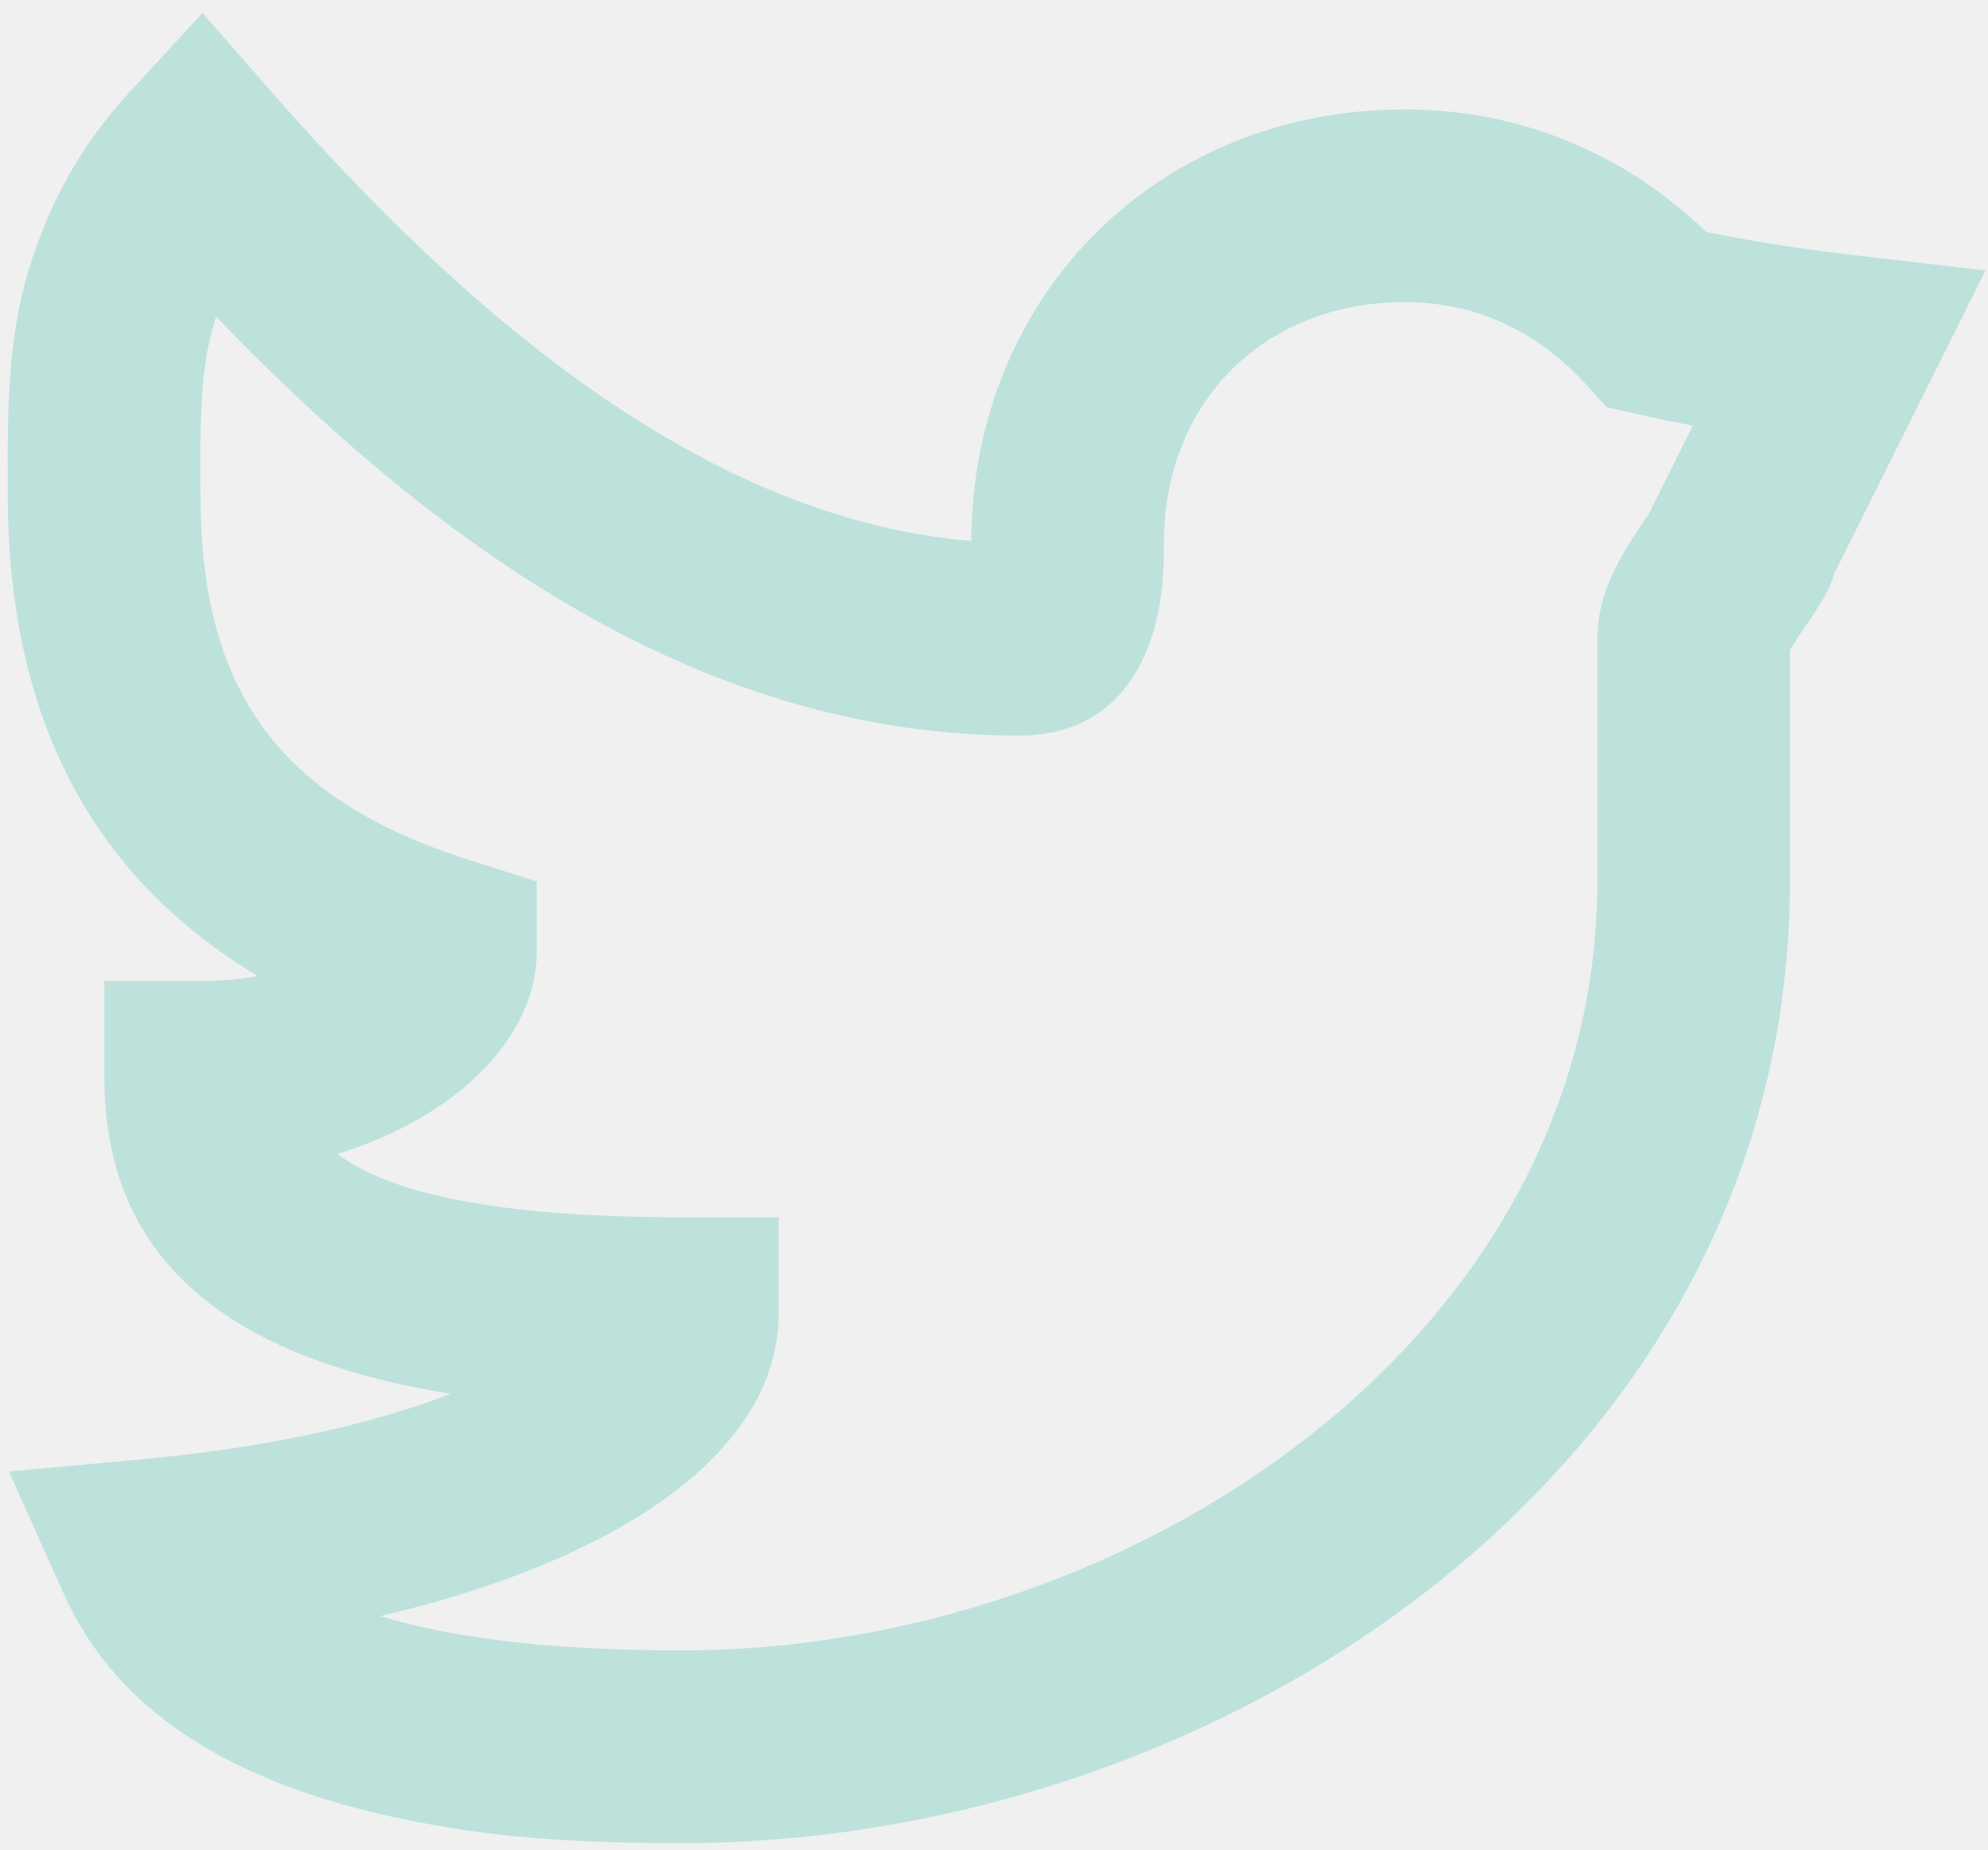
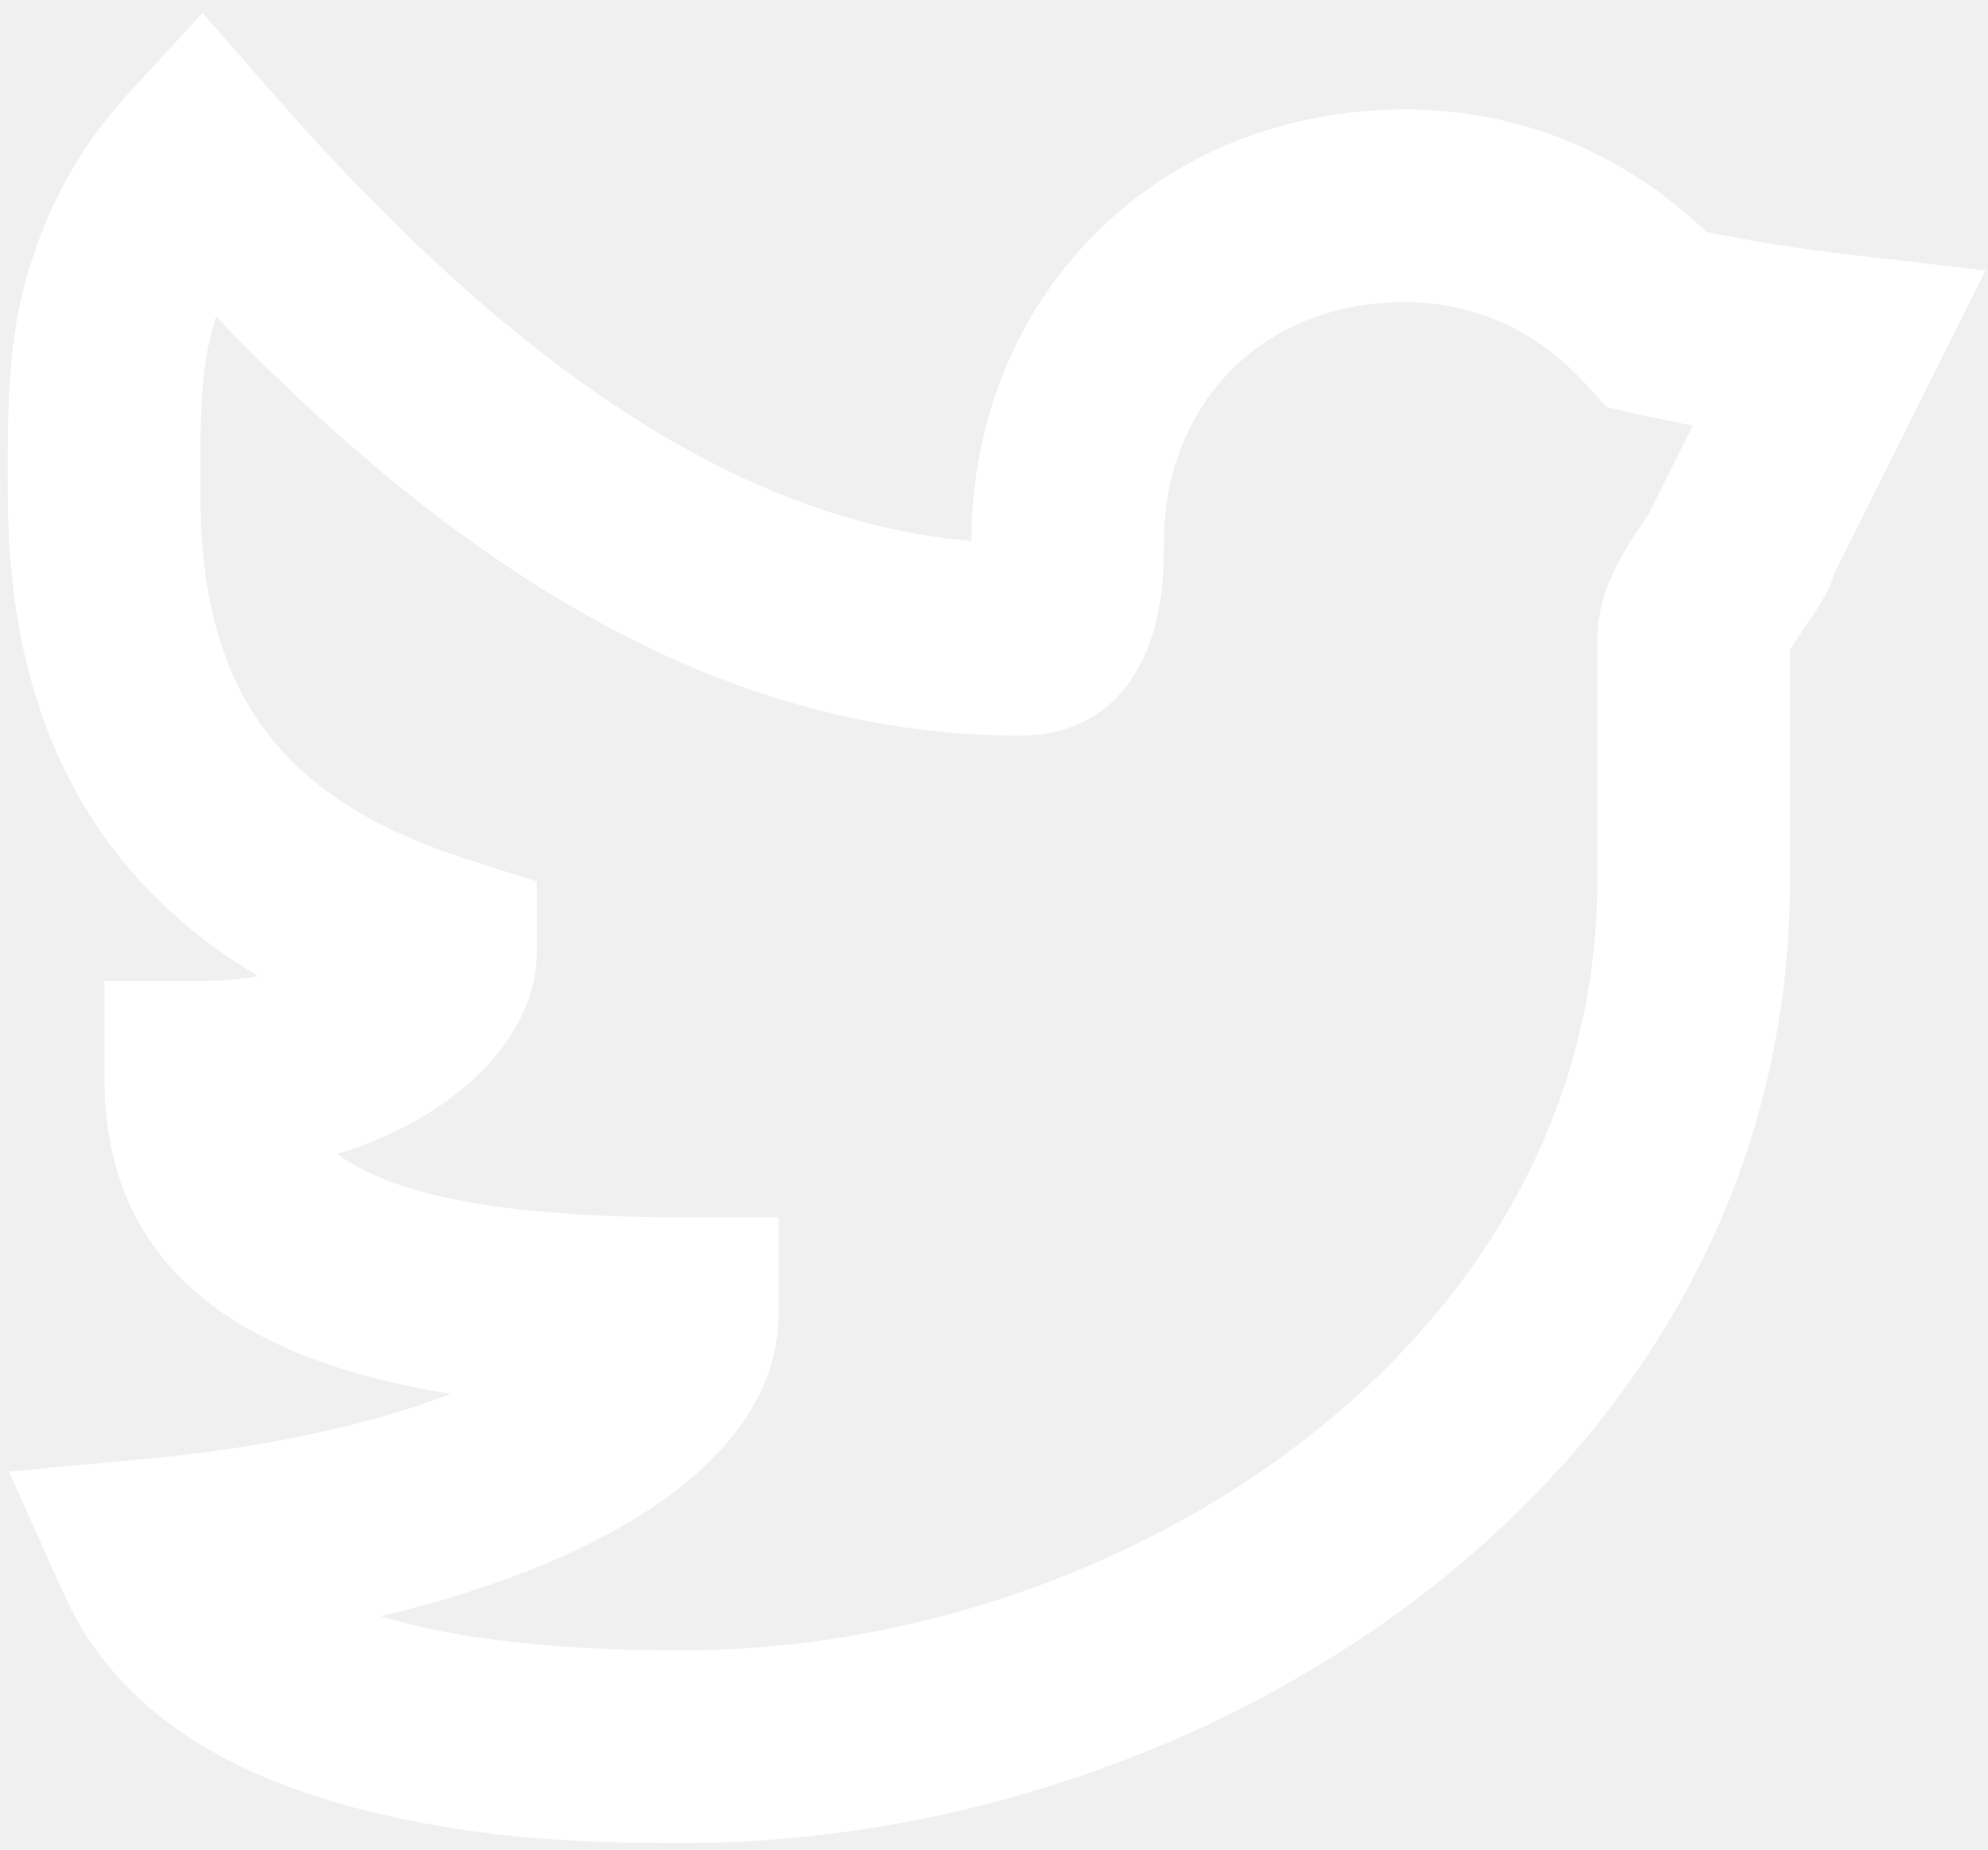
<svg xmlns="http://www.w3.org/2000/svg" width="43" height="40" viewBox="0 0 43 40" fill="none">
-   <path fill-rule="evenodd" clip-rule="evenodd" d="M39.999 5.505L42.946 5.849L41.621 8.505C40.975 9.799 40.329 11.094 39.681 12.389C39.605 12.663 39.47 12.904 39.27 13.217C39.187 13.348 38.902 13.764 38.889 13.784C38.813 13.896 38.758 13.985 38.718 14.057V19.033C38.718 31.766 26.395 39.858 14.757 39.858C12.376 39.858 10.567 39.743 8.495 39.291C5.086 38.547 2.549 37.068 1.387 34.484L0.192 31.823L3.097 31.555C5.725 31.314 8.004 30.813 9.753 30.143C4.95 29.37 2.258 27.26 2.258 23.298V21.215H4.341C4.799 21.215 5.211 21.178 5.58 21.109C1.975 18.954 0.169 15.496 0.169 10.699C0.169 10.495 0.169 10.495 0.168 10.276C0.154 7.859 0.284 6.567 0.946 4.918C1.37 3.862 1.983 2.883 2.808 1.987L4.38 0.28L5.909 2.026C10.946 7.783 15.925 11.275 21.009 11.698C21.03 6.386 25.045 2.366 30.384 2.366C32.873 2.366 35.131 3.311 36.905 5.014C37.876 5.214 38.908 5.378 39.999 5.505ZM35.393 8.95L34.754 8.806L34.313 8.322C33.247 7.152 31.908 6.533 30.384 6.533C27.336 6.533 25.175 8.704 25.175 11.741C25.175 12.237 25.162 12.549 25.101 12.959C24.854 14.595 23.937 15.908 22.05 15.908C15.804 15.908 10.169 12.562 4.675 6.847C4.392 7.708 4.325 8.593 4.334 10.253C4.335 10.475 4.335 10.475 4.336 10.699C4.336 14.966 6.064 17.3 10.157 18.601L11.61 19.062V20.586C11.61 22.434 9.859 24.174 7.297 24.953C8.471 25.844 10.873 26.324 14.758 26.324H16.841V28.408C16.841 31.393 13.412 33.73 8.231 34.95C9.92 35.468 12.17 35.691 14.757 35.691C24.371 35.691 34.551 29.006 34.551 19.033V13.824C34.551 13.212 34.728 12.681 35.023 12.129C35.139 11.913 35.265 11.707 35.422 11.472C35.451 11.428 35.561 11.268 35.648 11.139L35.813 10.809C36.08 10.274 36.348 9.739 36.615 9.204C36.2 9.125 35.792 9.041 35.393 8.95Z" fill="rgba(189, 226, 219, 1)" />
+   <path fill-rule="evenodd" clip-rule="evenodd" d="M39.999 5.505L42.946 5.849L41.621 8.505C40.975 9.799 40.329 11.094 39.681 12.389C39.605 12.663 39.47 12.904 39.27 13.217C39.187 13.348 38.902 13.764 38.889 13.784C38.813 13.896 38.758 13.985 38.718 14.057V19.033C38.718 31.766 26.395 39.858 14.757 39.858C12.376 39.858 10.567 39.743 8.495 39.291C5.086 38.547 2.549 37.068 1.387 34.484L0.192 31.823L3.097 31.555C5.725 31.314 8.004 30.813 9.753 30.143C4.95 29.37 2.258 27.26 2.258 23.298V21.215H4.341C4.799 21.215 5.211 21.178 5.58 21.109C1.975 18.954 0.169 15.496 0.169 10.699C0.169 10.495 0.169 10.495 0.168 10.276C0.154 7.859 0.284 6.567 0.946 4.918C1.37 3.862 1.983 2.883 2.808 1.987L4.38 0.28L5.909 2.026C10.946 7.783 15.925 11.275 21.009 11.698C21.03 6.386 25.045 2.366 30.384 2.366C32.873 2.366 35.131 3.311 36.905 5.014C37.876 5.214 38.908 5.378 39.999 5.505ZM35.393 8.95L34.754 8.806L34.313 8.322C33.247 7.152 31.908 6.533 30.384 6.533C27.336 6.533 25.175 8.704 25.175 11.741C25.175 12.237 25.162 12.549 25.101 12.959C24.854 14.595 23.937 15.908 22.05 15.908C15.804 15.908 10.169 12.562 4.675 6.847C4.392 7.708 4.325 8.593 4.334 10.253C4.335 10.475 4.335 10.475 4.336 10.699C4.336 14.966 6.064 17.3 10.157 18.601L11.61 19.062V20.586C11.61 22.434 9.859 24.174 7.297 24.953C8.471 25.844 10.873 26.324 14.758 26.324H16.841V28.408C16.841 31.393 13.412 33.73 8.231 34.95C9.92 35.468 12.17 35.691 14.757 35.691C24.371 35.691 34.551 29.006 34.551 19.033V13.824C34.551 13.212 34.728 12.681 35.023 12.129C35.139 11.913 35.265 11.707 35.422 11.472C35.451 11.428 35.561 11.268 35.648 11.139L35.813 10.809C36.08 10.274 36.348 9.739 36.615 9.204C36.2 9.125 35.792 9.041 35.393 8.95Z" fill="white" />
</svg>
